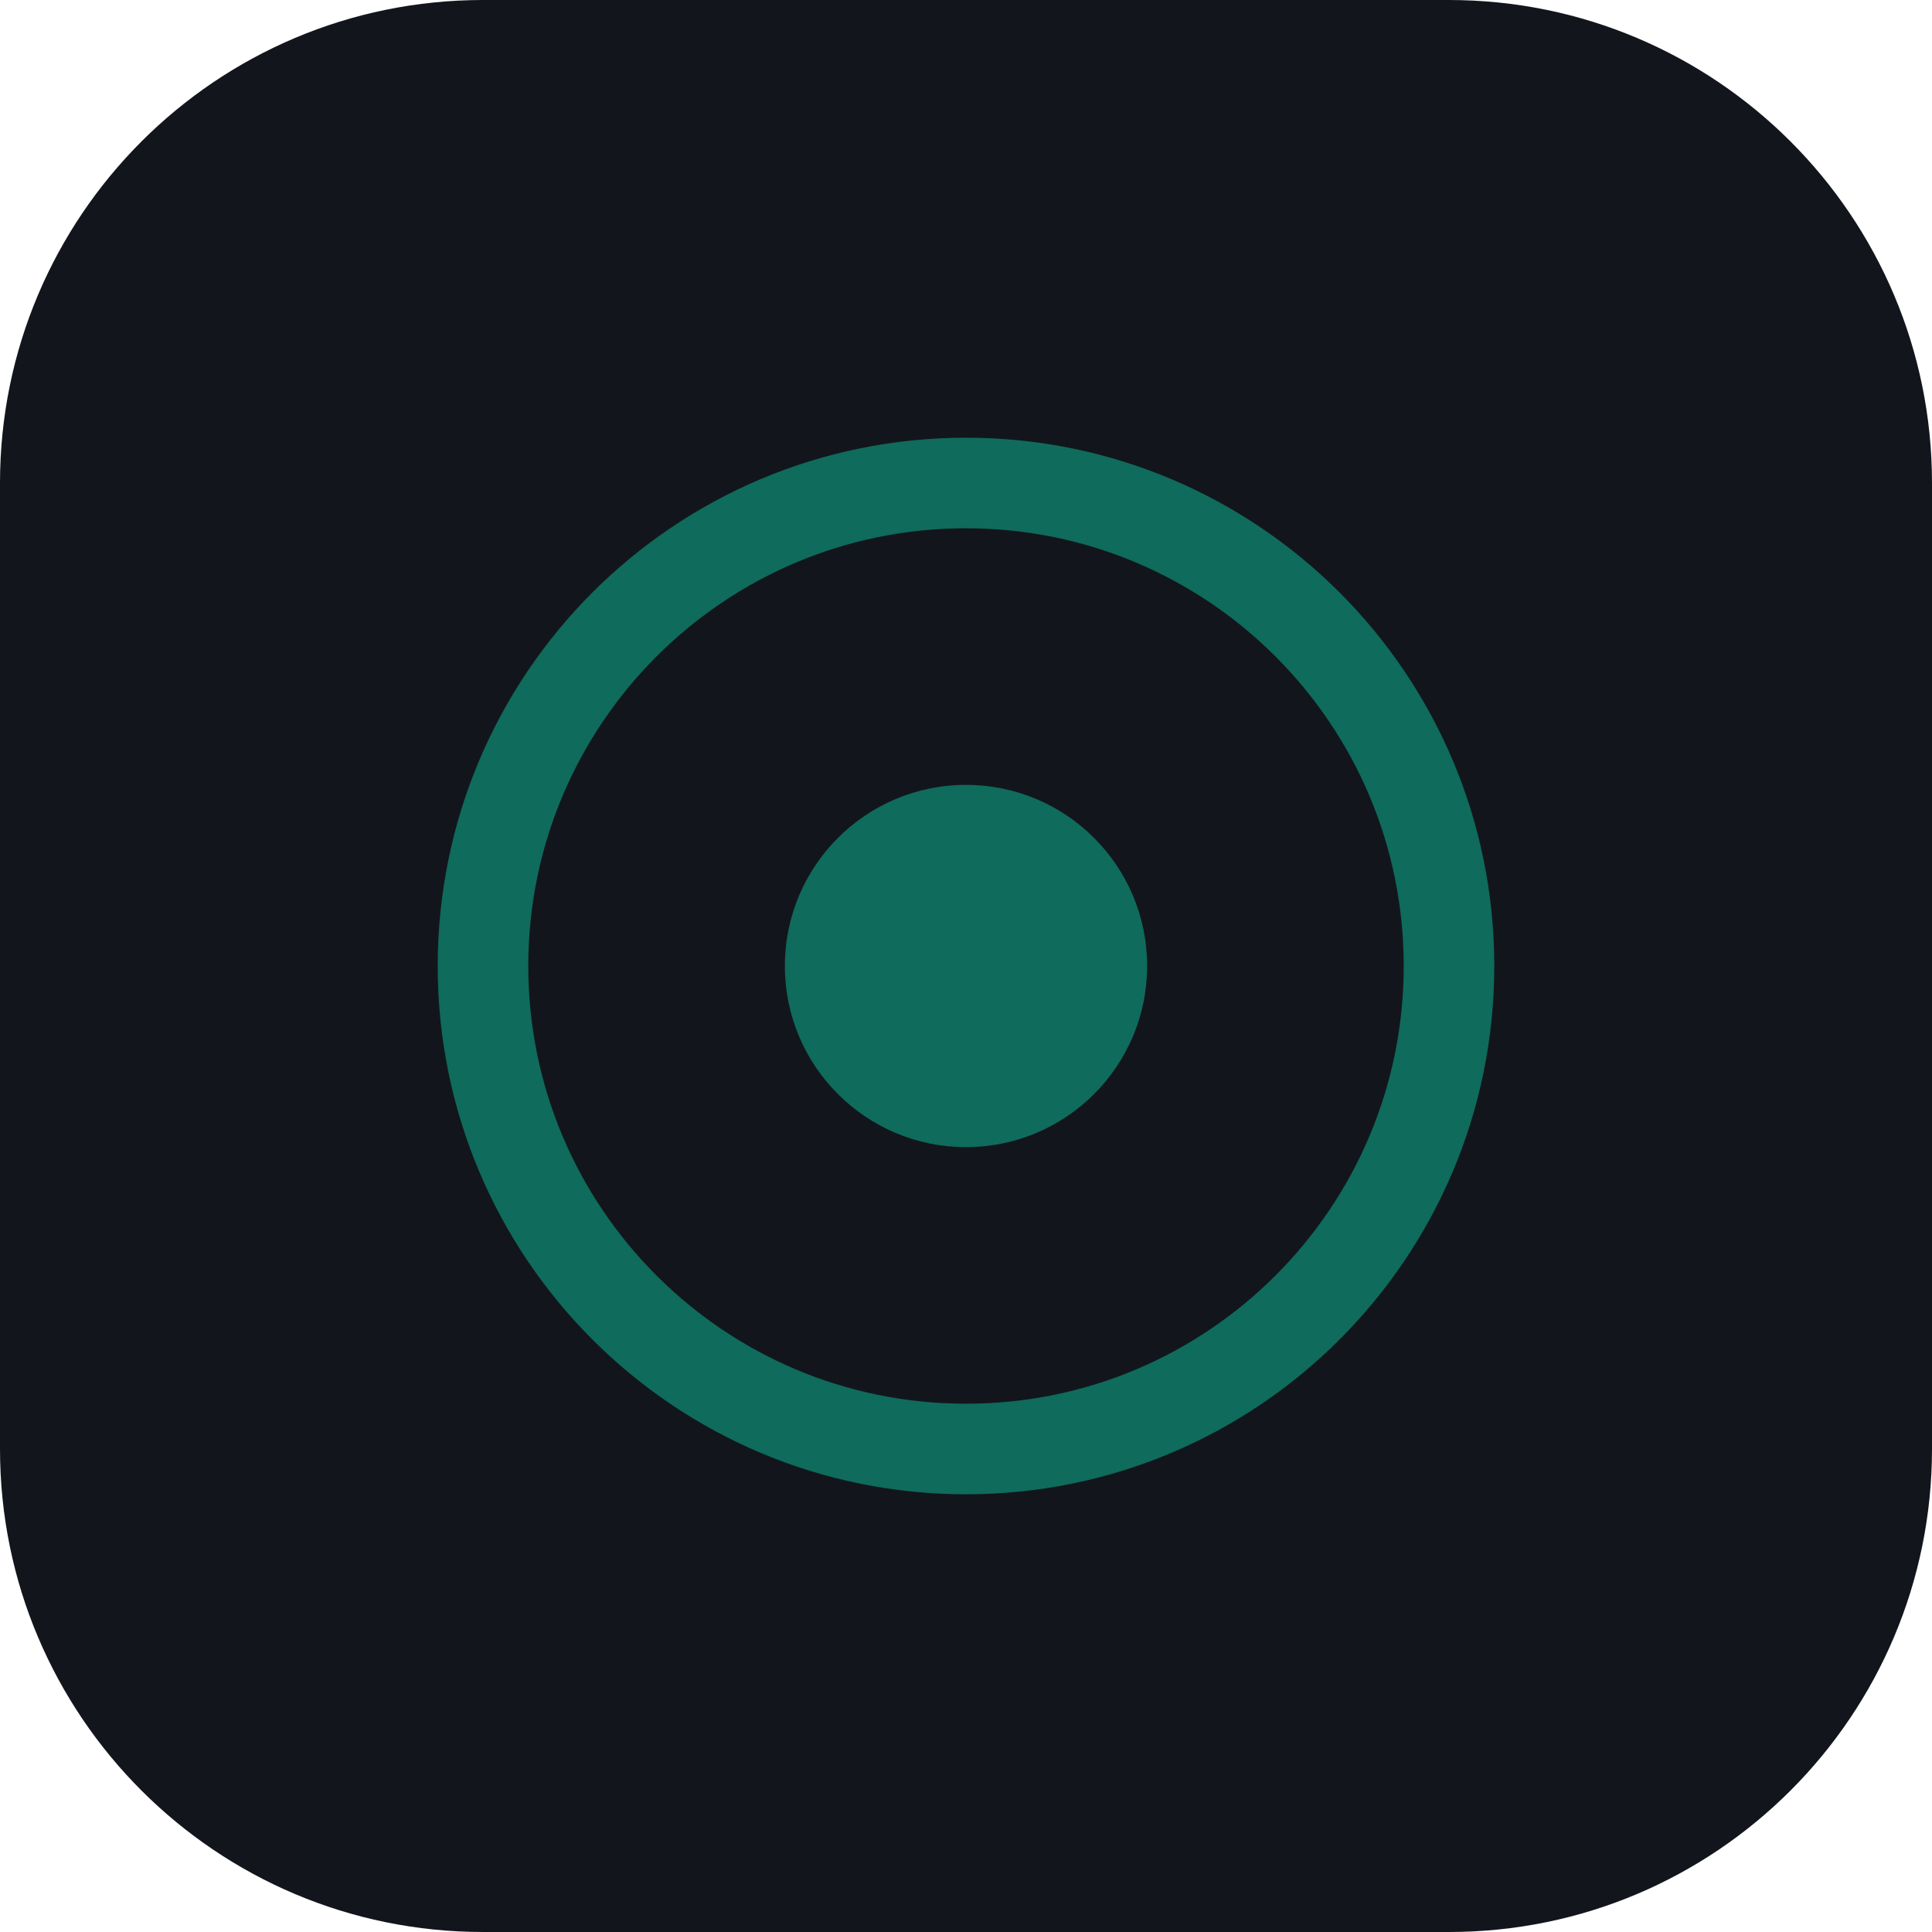
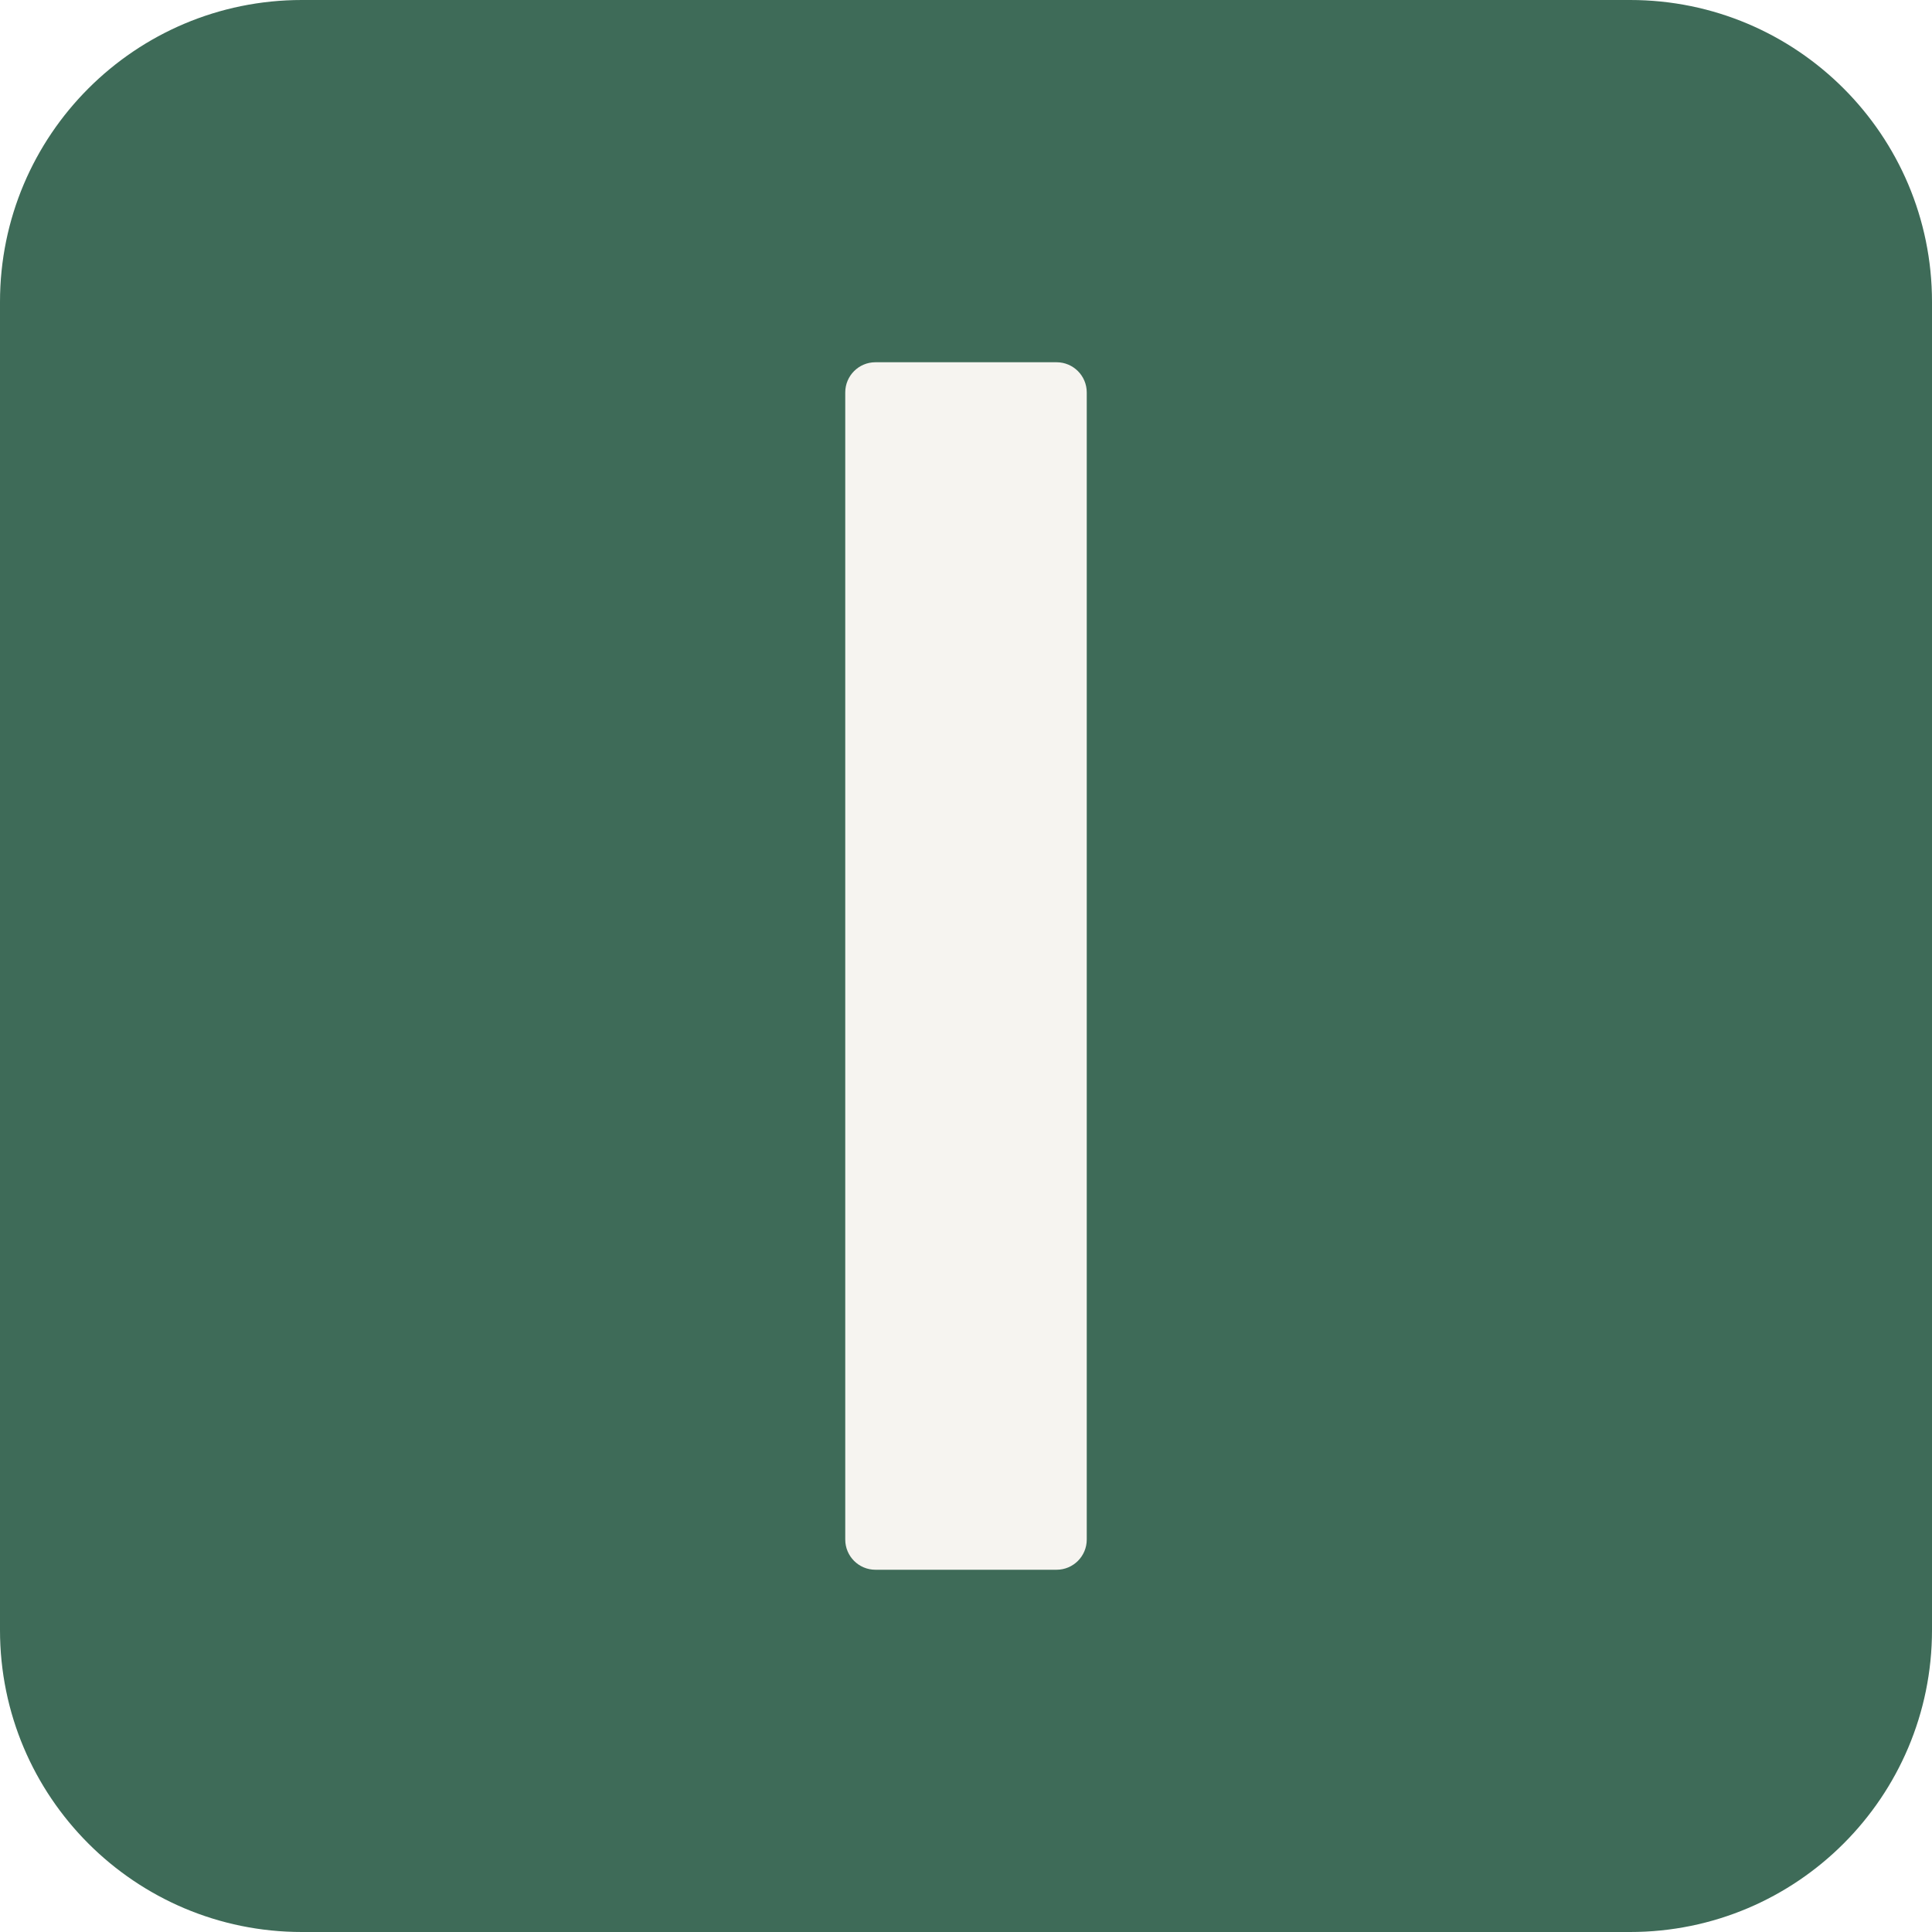
<svg xmlns="http://www.w3.org/2000/svg" viewBox="0 0 64 64" fill="none">
-   <rect width="64" height="64" rx="16" fill="#12161C" />
-   <circle cx="32" cy="32" r="16" stroke="#0F6B5C" stroke-width="3" fill="none" />
-   <circle cx="32" cy="32" r="6" fill="#0F6B5C" />
+   <rect width="64" height="64" rx="10" fill="#3E6B58" />
+   <rect x="28" y="12" width="8" height="40" rx="1" fill="#F6F4F0" />
</svg>
